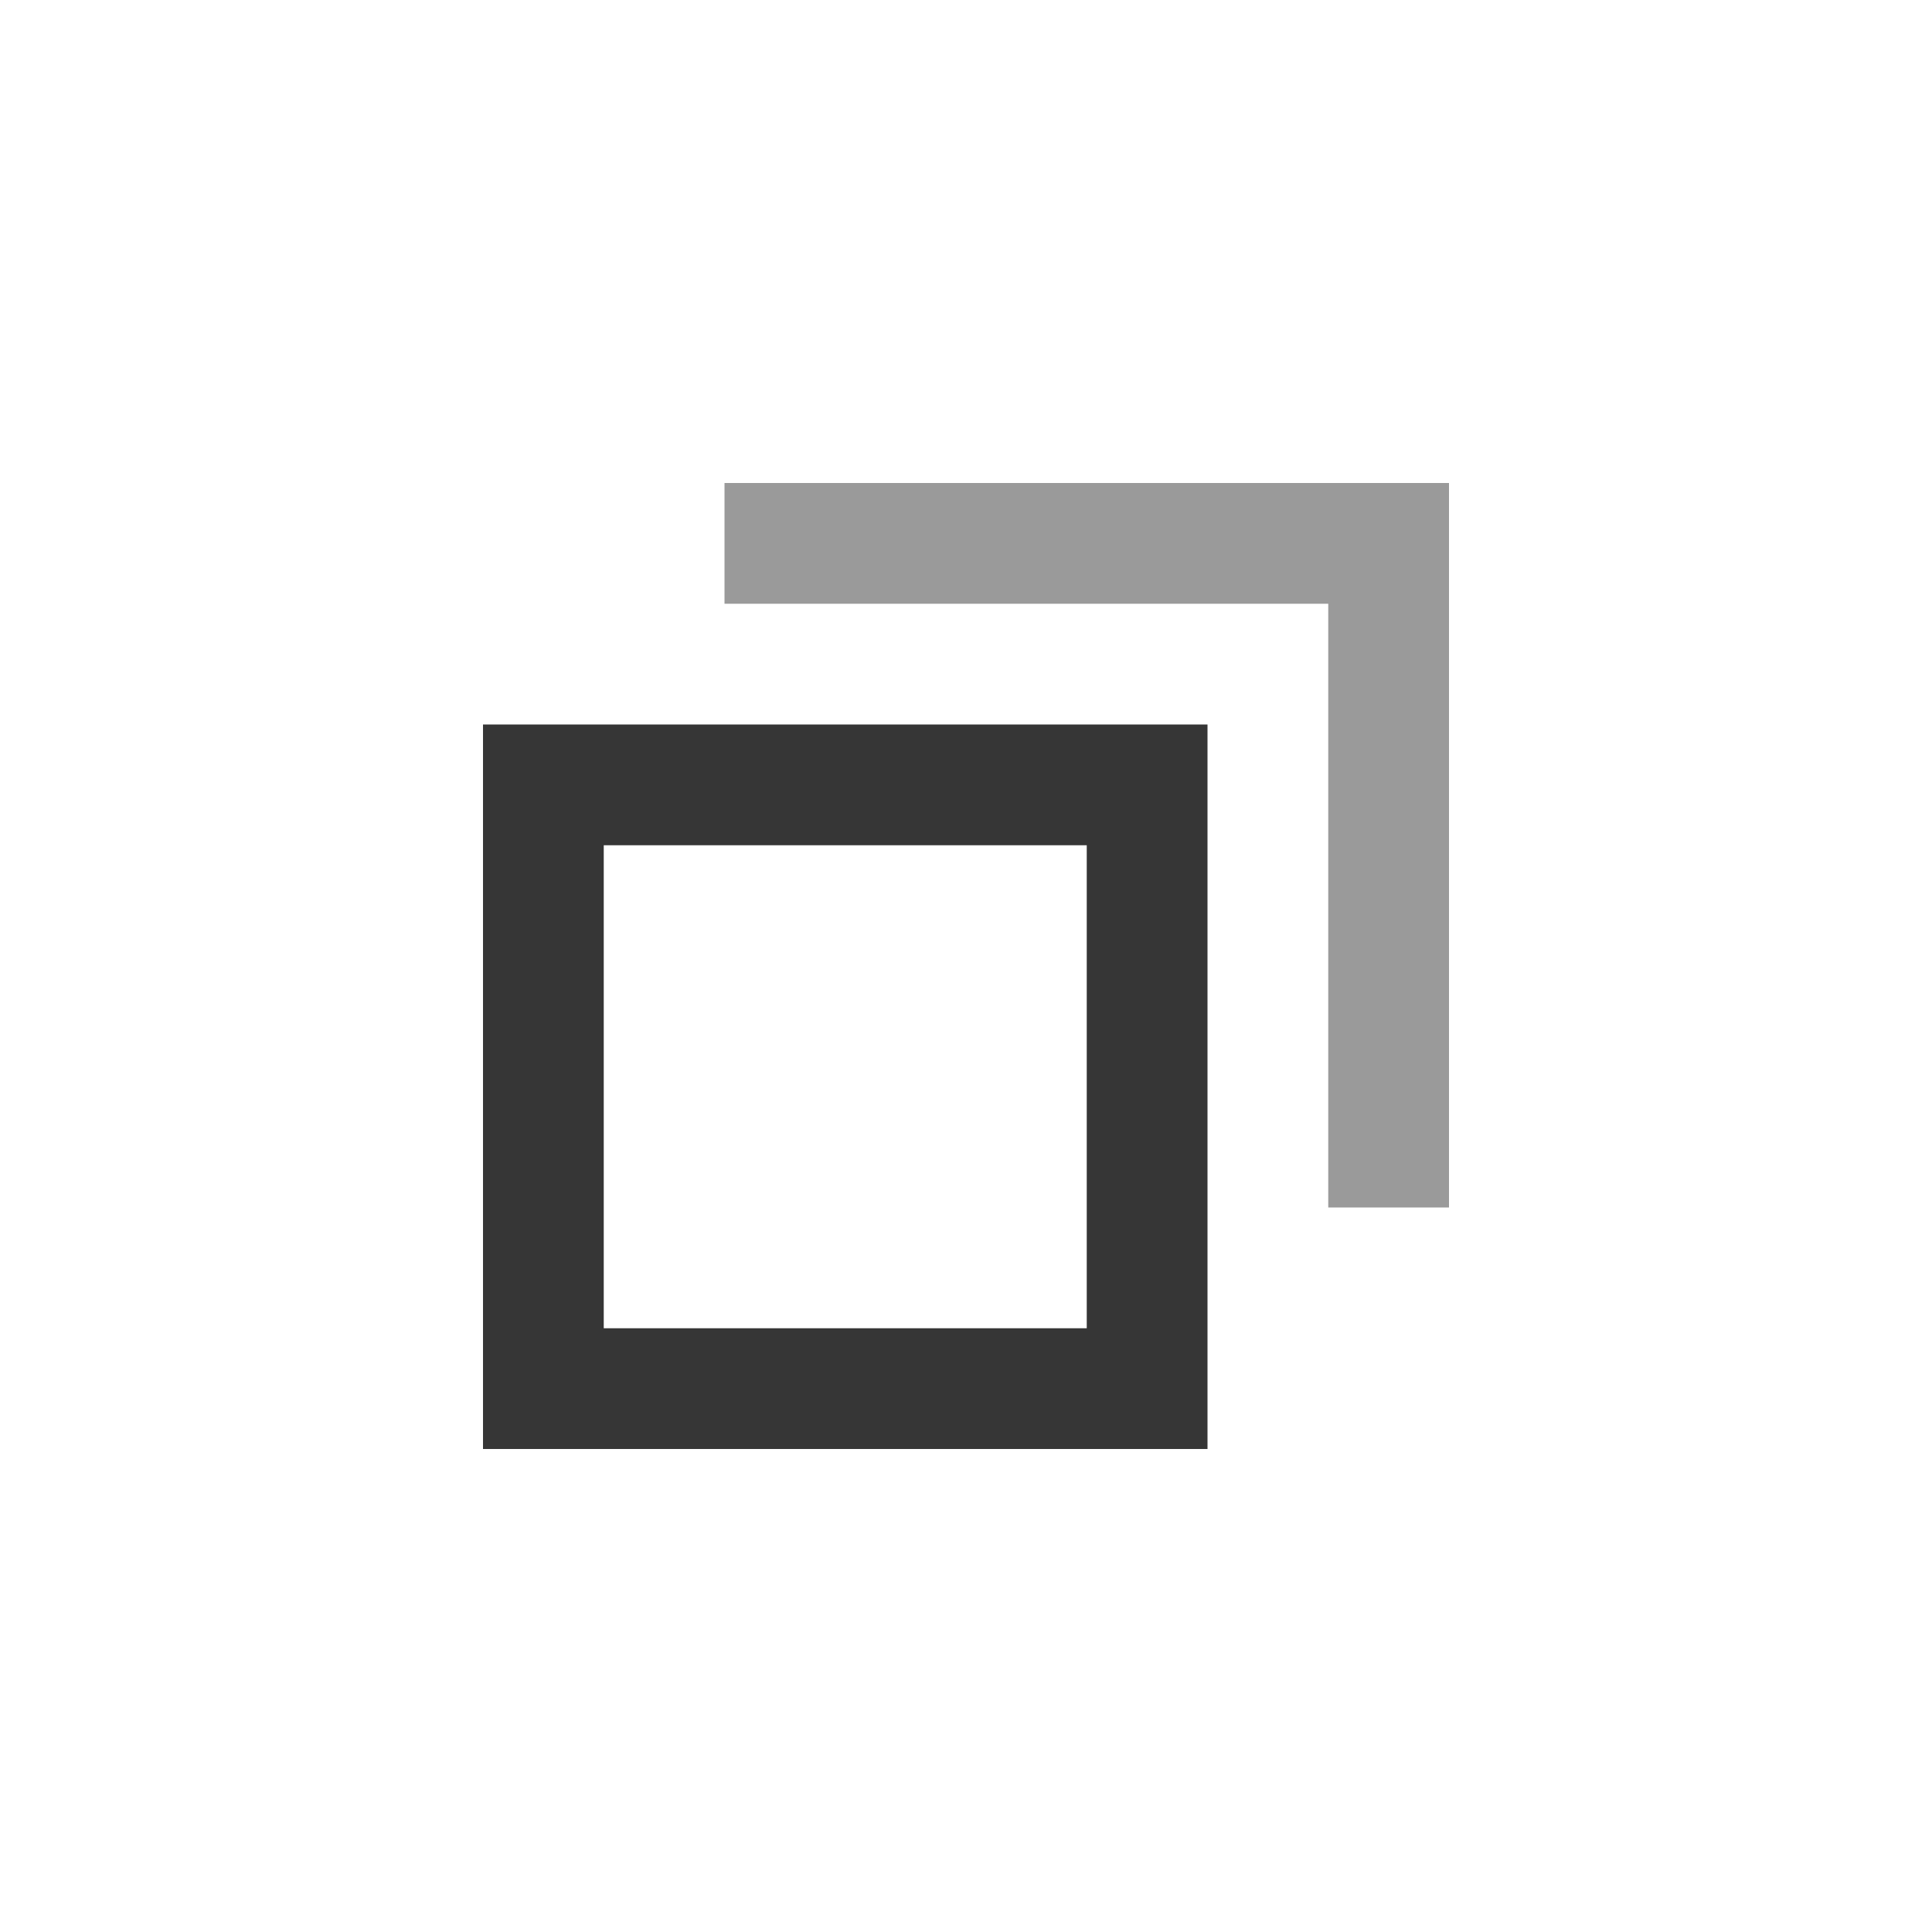
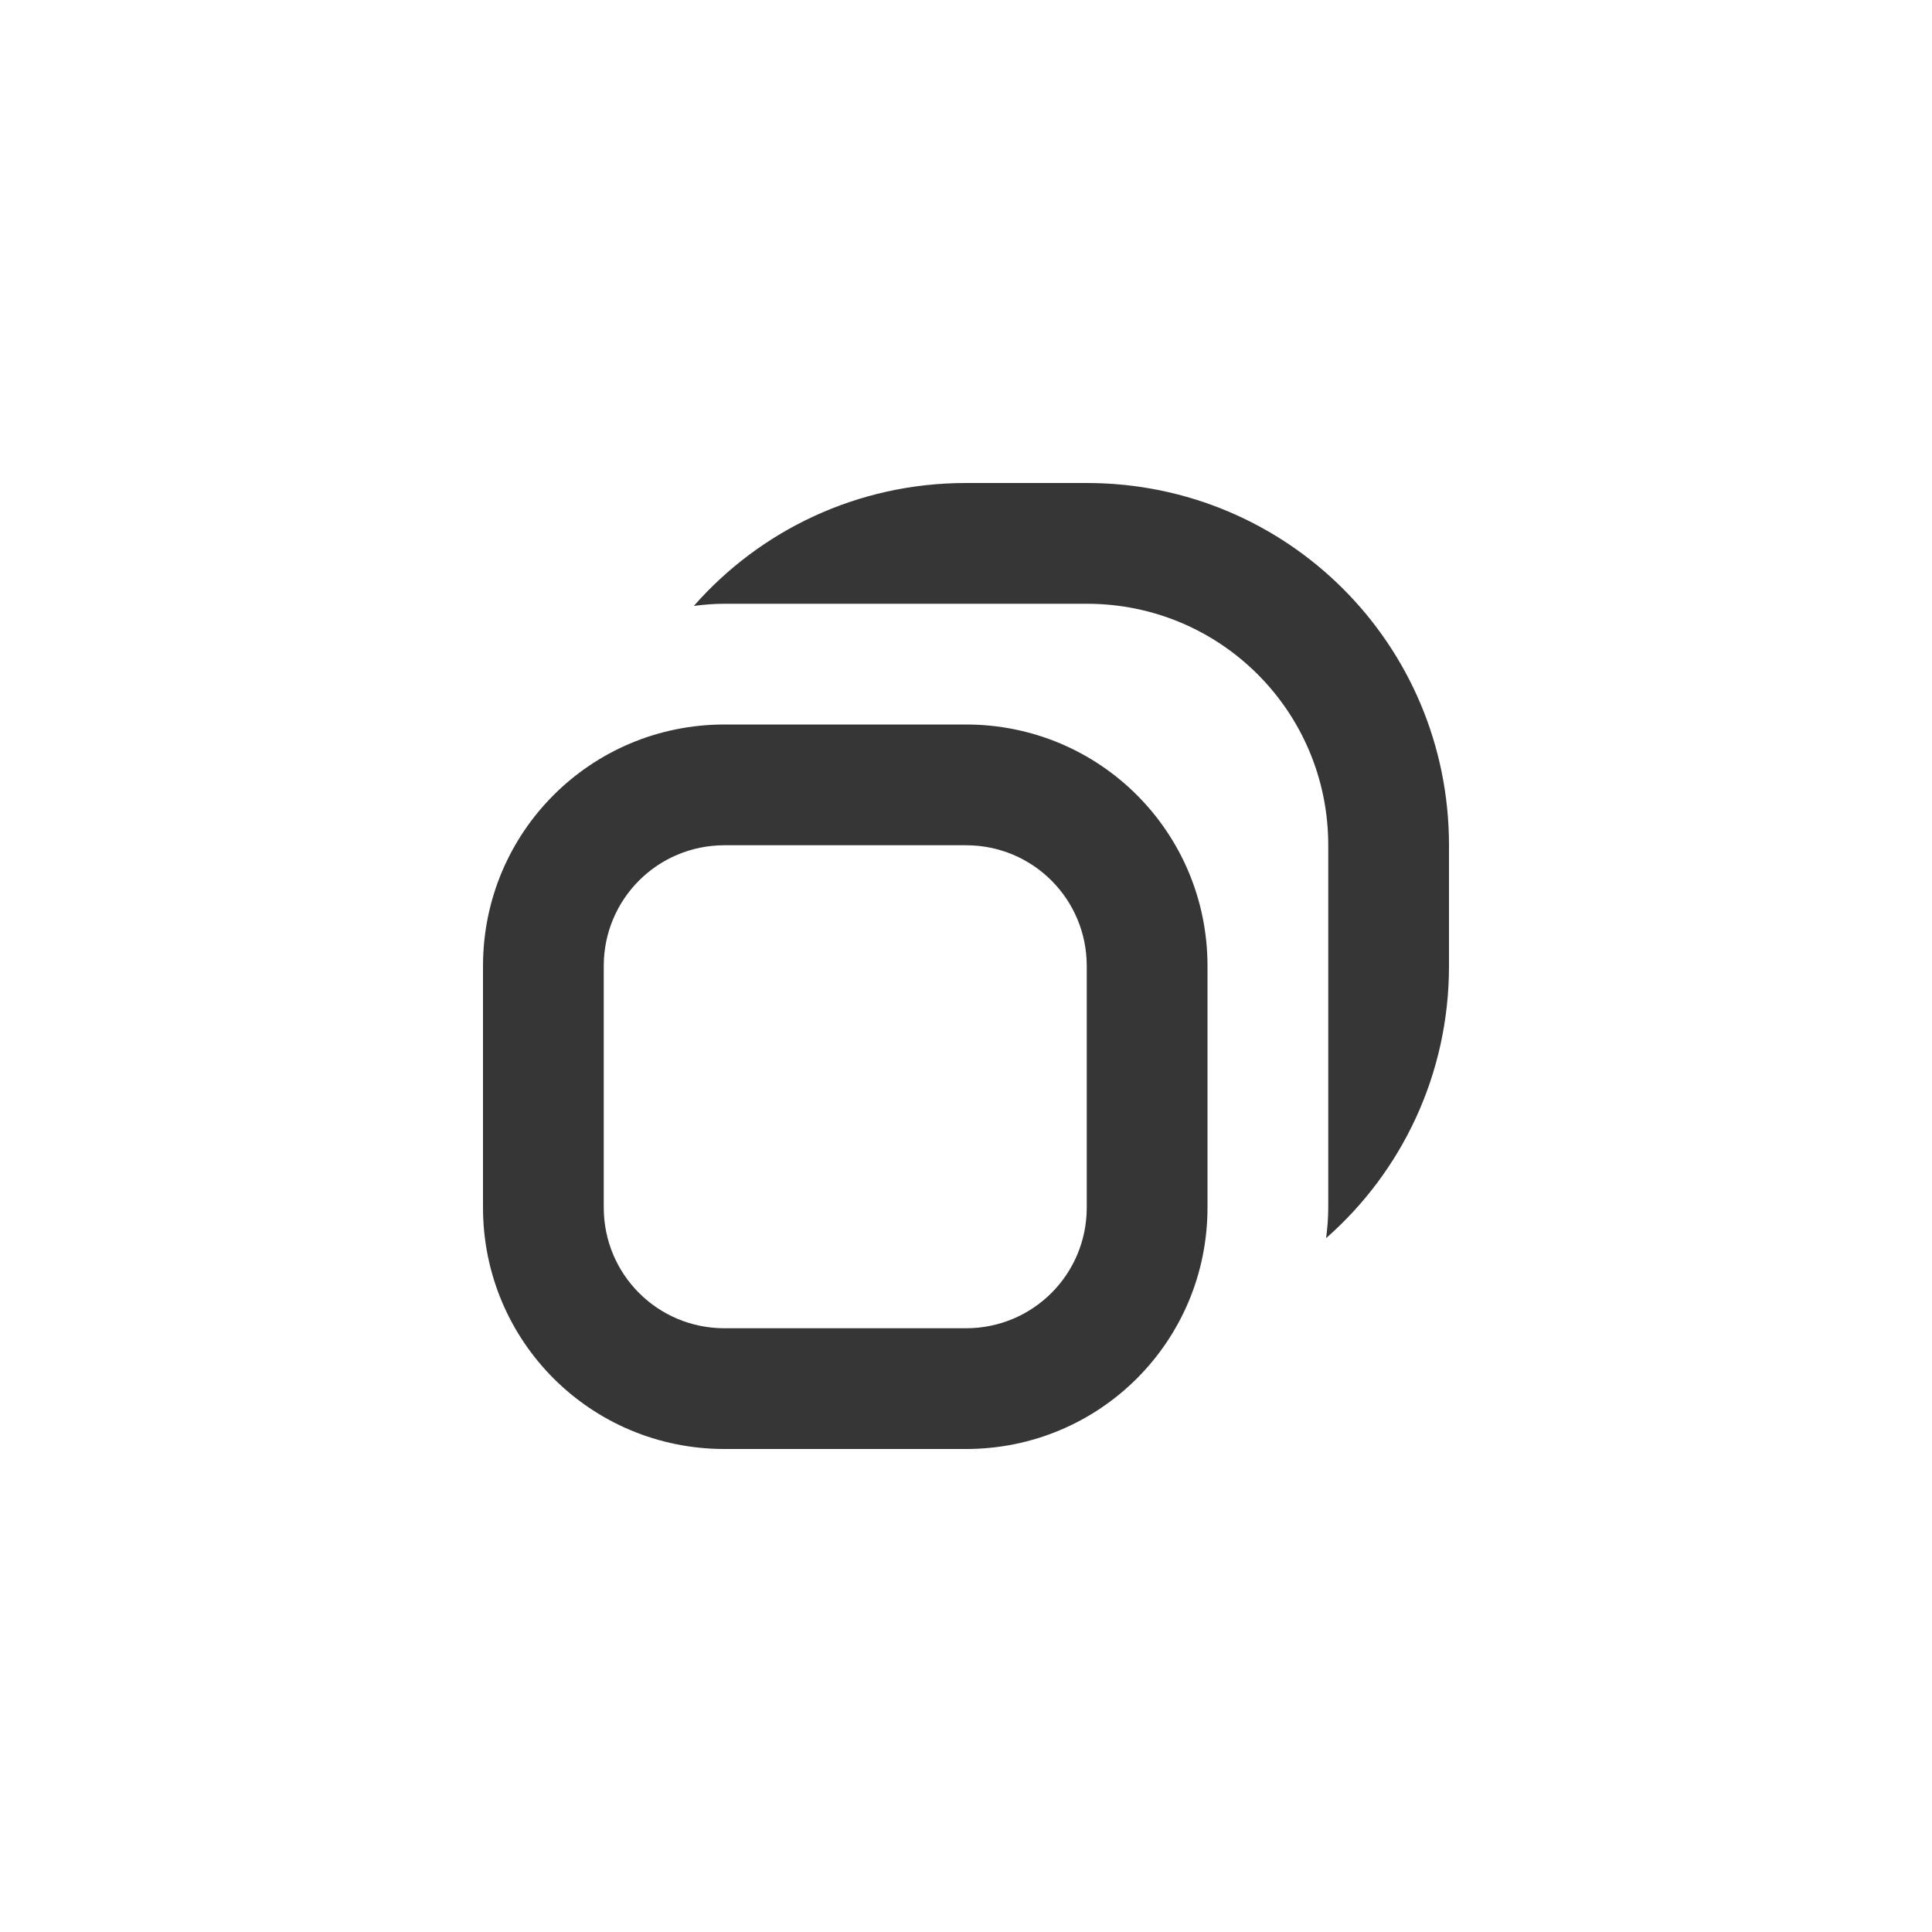
- <svg xmlns="http://www.w3.org/2000/svg" height="16" width="16">
-   <g color="#000" font-weight="400" font-family="sans-serif" white-space="normal" fill="#363636">
-     <path d="M4 6v6h6V6zm1 1h4v4H5z" style="line-height:normal;font-variant-ligatures:normal;font-variant-position:normal;font-variant-caps:normal;font-variant-numeric:normal;font-variant-alternates:normal;font-feature-settings:normal;text-indent:0;text-align:start;text-decoration-line:none;text-decoration-style:solid;text-decoration-color:#000;text-transform:none;text-orientation:mixed;shape-padding:0;isolation:auto;mix-blend-mode:normal" overflow="visible" />
-     <path d="M6 4v1h5v5h1V4z" style="line-height:normal;font-variant-ligatures:normal;font-variant-position:normal;font-variant-caps:normal;font-variant-numeric:normal;font-variant-alternates:normal;font-feature-settings:normal;text-indent:0;text-align:start;text-decoration-line:none;text-decoration-style:solid;text-decoration-color:#000;text-transform:none;text-orientation:mixed;shape-padding:0;isolation:auto;mix-blend-mode:normal" overflow="visible" opacity=".5" />
-   </g>
+ <svg xmlns="http://www.w3.org/2000/svg" height="16" width="16" version="1.1" id="svg8">
+   <defs id="defs12" />
+   <path id="rect958" style="fill:#363636;stroke-width:4;stroke-linecap:round;stroke-linejoin:round" d="M 8 4 C 7.1 4 6.295 4.393 5.746 5.018 C 5.829 5.007 5.914 5 6 5 L 9 5 C 10.108 5 11 5.892 11 7 L 11 10 C 11 10.086 10.993 10.171 10.982 10.254 C 11.607 9.705 12 8.9 12 8 L 12 7 C 12 5.338 10.662 4 9 4 L 8 4 z M 6 6 C 4.892 6 4 6.892 4 8 L 4 10 C 4 11.108 4.892 12 6 12 L 8 12 C 9.108 12 10 11.108 10 10 L 10 8 C 10 6.892 9.108 6 8 6 L 6 6 z M 6 7 L 8 7 C 8.554 7 9 7.446 9 8 L 9 10 C 9 10.554 8.554 11 8 11 L 6 11 C 5.446 11 5 10.554 5 10 L 5 8 C 5 7.446 5.446 7 6 7 z " />
</svg>
